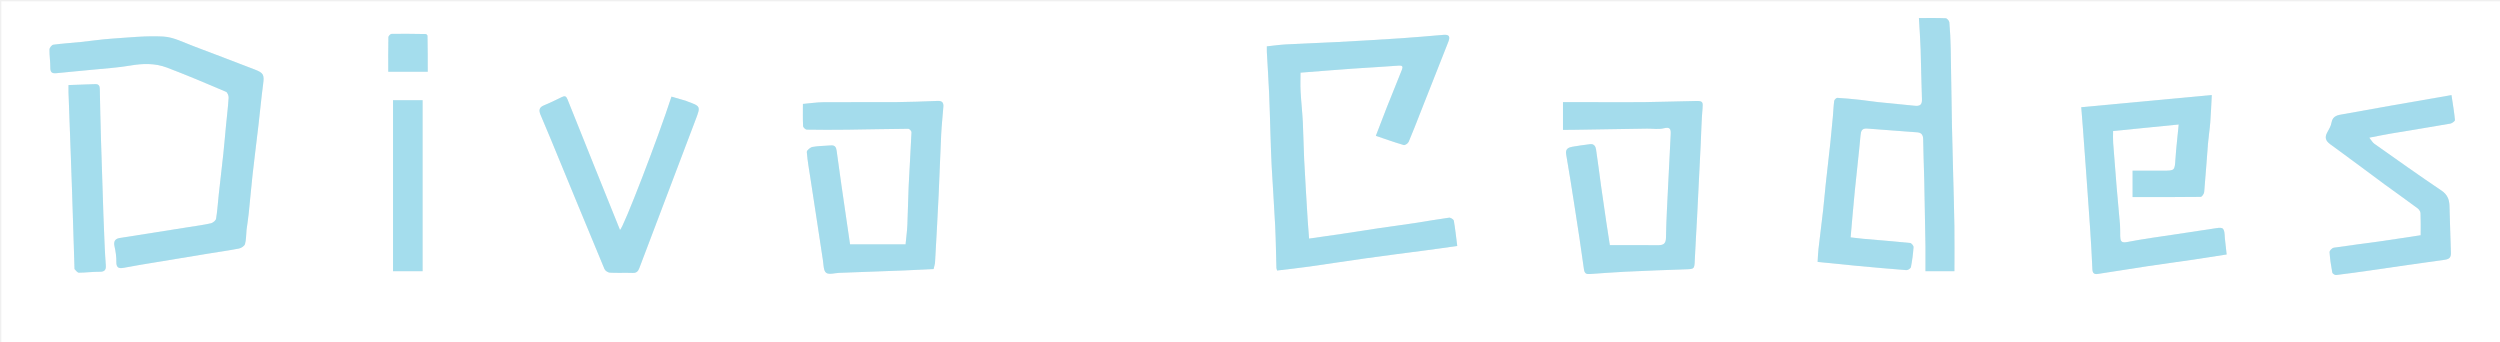
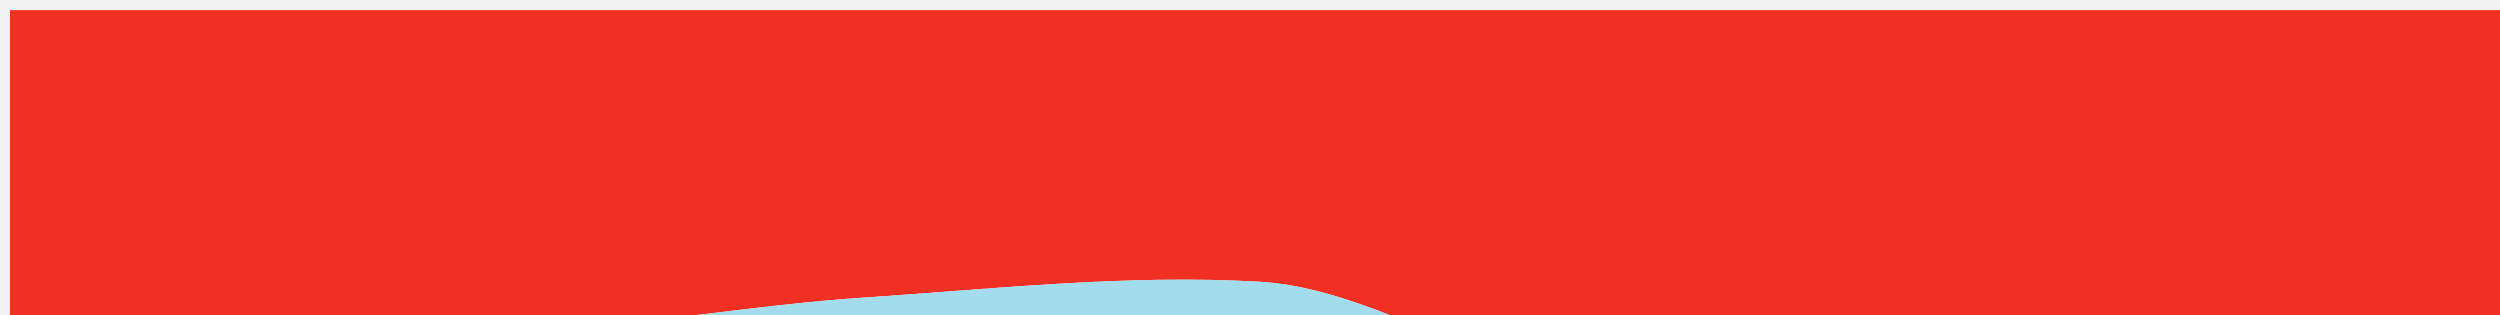
- <svg xmlns="http://www.w3.org/2000/svg" version="1.1" id="Layer_1" x="0px" y="0px" width="100%" viewBox="0 0 2080 284" enable-background="new 0 0 2080 284" xml:space="preserve">
-   <path fill="#FFFFFF" opacity="1" stroke="none" d=" M1531,285   C1020.72,285 510.941,285 1.081,285   C1.081,190.397 1.081,95.794 1.081,1.096   C694.333,1.096 1387.667,1.096 2080.97,1.096   C2080.97,95.726 2080.97,190.363 2080.97,285   C1897.794,285 1714.647,285 1531,285  M1188.497,208.011   C1196.279,206.924 1204.061,205.837 1212.43,204.667   C1211.49,197.299 1210.777,190.42 1209.575,183.627   C1209.383,182.541 1206.879,180.941 1205.651,181.108   C1195.893,182.435 1186.196,184.211 1176.457,185.692   C1166.542,187.199 1156.592,188.482 1146.671,189.948   C1136.754,191.414 1126.858,193.022 1116.943,194.502   C1107.756,195.874 1098.556,197.16 1089.145,198.515   C1088.736,193.149 1088.308,188.382 1088.02,183.608   C1086.993,166.59 1085.921,149.575 1085.05,132.549   C1084.524,122.277 1084.482,111.981 1083.955,101.709   C1083.515,93.128 1082.546,84.576 1082.082,75.997   C1081.799,70.772 1082.03,65.519 1082.03,60.45   C1097.305,59.267 1111.682,58.081 1126.07,57.059   C1138.575,56.17 1151.102,55.588 1163.598,54.6   C1167.058,54.327 1167.407,55.508 1166.338,58.177   C1162.17,68.58 1157.932,78.955 1153.809,89.375   C1150.753,97.099 1147.833,104.877 1144.707,113.01   C1152.876,115.774 1160.335,118.462 1167.931,120.678   C1168.986,120.985 1171.457,119.275 1172.02,117.961   C1175.539,109.753 1178.699,101.392 1181.983,93.083   C1189.641,73.703 1197.331,54.336 1204.941,34.938   C1206.812,30.169 1205.637,28.618 1200.91,29.012   C1189.102,29.997 1177.3,31.074 1165.478,31.856   C1147.866,33.02 1130.243,34.039 1112.616,34.975   C1098.405,35.73 1084.177,36.188 1069.966,36.947   C1064.747,37.226 1059.553,37.991 1054.001,38.57   C1054.001,40.124 1053.932,41.6 1054.012,43.069   C1054.652,54.805 1055.425,66.535 1055.949,78.276   C1056.431,89.053 1056.635,99.841 1056.997,110.623   C1057.31,119.906 1057.54,129.194 1058.042,138.468   C1058.934,154.971 1060.145,171.459 1060.953,187.966   C1061.521,199.57 1061.636,211.196 1061.982,222.811   C1062,223.432 1062.282,224.046 1062.545,225.067   C1071.493,223.98 1080.324,223.044 1089.114,221.809   C1104.461,219.653 1119.768,217.22 1135.117,215.077   C1152.599,212.636 1170.107,210.386 1188.497,208.011  M1602,205.504   C1602,212.251 1602,218.999 1602,225.616   C1610.74,225.616 1618.653,225.616 1626.075,225.616   C1626.075,212.642 1626.213,200.056 1626.038,187.475   C1625.837,173.023 1625.36,158.576 1625,144.126   C1624.668,130.842 1624.261,117.559 1624.016,104.274   C1623.622,82.826 1623.389,61.375 1622.969,39.927   C1622.829,32.805 1622.472,25.678 1621.856,18.584   C1621.746,17.319 1619.92,15.231 1618.814,15.183   C1611.715,14.872 1604.596,15.024 1596.542,15.024   C1597.049,24.015 1597.679,32.404 1597.96,40.806   C1598.425,54.752 1598.529,68.71 1599.075,82.652   C1599.261,87.41 1597.091,88.405 1593.039,87.986   C1582.889,86.936 1572.725,86.032 1562.577,84.967   C1557.508,84.435 1552.471,83.591 1547.403,83.046   C1541.181,82.378 1534.947,81.766 1528.702,81.427   C1527.834,81.38 1526.206,82.937 1526.071,83.909   C1525.484,88.151 1525.374,92.457 1524.987,96.73   C1524.318,104.113 1523.635,111.496 1522.842,118.866   C1521.612,130.303 1520.249,141.726 1519.011,153.162   C1518.231,160.373 1517.664,167.606 1516.846,174.812   C1515.622,185.592 1514.216,196.351 1512.987,207.131   C1512.588,210.632 1512.502,214.169 1512.259,217.905   C1522.845,218.969 1533.013,220.047 1543.193,221   C1557.496,222.338 1571.801,223.655 1586.123,224.741   C1587.36,224.835 1589.674,223.317 1589.885,222.237   C1590.953,216.74 1591.678,211.154 1592.062,205.568   C1592.139,204.454 1590.302,202.271 1589.186,202.157   C1576.084,200.817 1562.949,199.796 1549.827,198.647   C1546.633,198.367 1543.452,197.928 1539.714,197.499   C1540.883,184.392 1541.914,171.726 1543.166,159.082   C1544.694,143.644 1546.556,128.237 1547.94,112.787   C1548.302,108.746 1549.162,106.59 1553.741,106.971   C1567.585,108.12 1581.452,108.985 1595.299,110.105   C1598.537,110.367 1600.045,112.218 1600.081,115.803   C1600.194,127.09 1600.739,138.371 1600.983,149.657   C1601.378,167.939 1601.667,186.223 1602,205.504  M205.167,190.855   C205.779,186.281 206.502,181.719 206.981,177.131   C208.095,166.451 208.979,155.747 210.166,145.075   C211.68,131.467 213.438,117.886 215.021,104.286   C216.356,92.815 217.413,81.309 218.934,69.864   C219.952,62.21 219.207,60.606 211.957,57.851   C194.896,51.366 177.904,44.698 160.8,38.329   C152.646,35.292 144.407,30.908 136.018,30.427   C121.762,29.61 107.344,31.207 93.019,32.161   C84.319,32.741 75.672,34.078 66.99,34.965   C59.448,35.735 51.867,36.176 44.363,37.202   C43.089,37.376 41.196,39.75 41.17,41.137   C41.075,46.236 41.926,51.349 41.877,56.451   C41.837,60.506 43.643,61.232 47.125,60.868   C57.098,59.824 67.092,58.994 77.069,57.991   C87.584,56.933 98.178,56.295 108.572,54.51   C118.92,52.732 129.108,52.515 138.835,56.201   C155.386,62.471 171.689,69.404 187.978,76.335   C189.245,76.874 190.341,79.63 190.236,81.273   C189.731,89.153 188.765,97.002 188.003,104.866   C187.256,112.575 186.639,120.298 185.817,127.999   C184.614,139.278 183.247,150.54 182.01,161.816   C181.274,168.523 180.893,175.282 179.799,181.926   C179.548,183.45 177.201,185.395 175.509,185.778   C169.424,187.154 163.212,187.975 157.04,188.951   C137.877,191.981 118.703,194.939 99.551,198.039   C95.822,198.643 94.359,200.795 95.267,204.859   C96.23,209.167 96.904,213.655 96.821,218.048   C96.74,222.3 98.517,223.501 102.171,222.931   C106.897,222.195 111.579,221.184 116.298,220.399   C135.184,217.255 154.074,214.141 172.966,211.042   C181.6,209.625 190.276,208.436 198.857,206.755   C200.751,206.384 203.369,204.666 203.829,203.049   C204.85,199.46 204.715,195.542 205.167,190.855  M1851.059,197.557   C1850.718,189.663 1849.921,188.907 1843.749,189.876   C1832.544,191.634 1821.316,193.242 1810.104,194.957   C1796.619,197.018 1783.073,198.777 1769.695,201.393   C1764.741,202.362 1764.166,200.318 1764.024,196.719   C1763.901,193.56 1764.108,190.38 1763.85,187.236   C1762.985,176.708 1761.922,166.196 1761.038,155.67   C1760,143.324 1759.022,130.972 1758.126,118.615   C1757.903,115.535 1758.093,112.425 1758.093,109.007   C1776.508,107.176 1794.271,105.409 1812.688,103.577   C1811.69,113.932 1810.608,122.91 1810.013,131.921   C1809.349,141.989 1809.542,142.002 1799.547,142.002   C1796.881,142.002 1794.216,142.002 1791.55,142.002   C1785.792,142.002 1780.034,142.002 1774.301,142.002   C1774.301,149.693 1774.301,156.614 1774.301,163.975   C1793.384,163.975 1812.171,164.041 1830.954,163.797   C1831.985,163.783 1833.744,161.256 1833.877,159.783   C1835.093,146.284 1835.962,132.753 1837.066,119.243   C1837.536,113.492 1838.482,107.78 1838.925,102.029   C1839.48,94.836 1839.74,87.621 1840.2,79.059   C1803.625,82.477 1768.081,85.798 1731.613,89.205   C1732.09,95.249 1732.563,100.951 1732.987,106.655   C1734,120.304 1735.003,133.954 1735.986,147.604   C1737.004,161.751 1738.052,175.897 1738.978,190.05   C1739.721,201.422 1740.401,212.8 1740.889,224.185   C1741.028,227.451 1742.644,228.335 1745.341,227.923   C1759.356,225.786 1773.347,223.485 1787.366,221.379   C1799.76,219.516 1812.188,217.881 1824.588,216.056   C1833.83,214.696 1843.051,213.194 1852.578,211.709   C1852.019,206.907 1851.526,202.68 1851.059,197.557  M1328.4,85.002   C1319.123,85.002 1309.846,85.002 1300.395,85.002   C1300.395,92.9 1300.395,100.263 1300.395,108.024   C1302.929,108.024 1305.07,108.053 1307.211,108.019   C1328.276,107.685 1349.341,107.329 1370.407,107.006   C1375.027,106.935 1379.871,107.839 1384.215,106.734   C1389.766,105.323 1390.24,107.633 1390.014,111.891   C1389.276,125.772 1388.585,139.657 1387.933,153.543   C1387.241,168.271 1386.342,182.997 1386.11,197.733   C1386.03,202.821 1383.831,204.026 1379.615,204.002   C1375.16,203.977 1370.704,203.968 1366.249,203.965   C1357.309,203.96 1348.37,203.964 1339.386,203.964   C1338.337,197.15 1337.359,190.99 1336.447,184.82   C1334.956,174.736 1333.467,164.65 1332.056,154.554   C1330.645,144.46 1329.437,134.337 1327.898,124.264   C1327.516,121.767 1326.161,119.482 1322.835,119.963   C1317.956,120.669 1313.04,121.175 1308.203,122.097   C1305.021,122.704 1302.256,123.81 1303.034,128.306   C1305.492,142.519 1307.739,156.77 1309.948,171.025   C1312.685,188.686 1315.446,206.345 1317.849,224.053   C1318.326,227.574 1319.872,228.179 1322.694,227.993   C1332.55,227.341 1342.398,226.522 1352.263,226.056   C1369.063,225.264 1385.872,224.61 1402.682,224.065   C1409.572,223.841 1409.731,223.721 1410.035,216.81   C1410.566,204.739 1411.356,192.68 1411.972,180.612   C1413.01,160.267 1414.003,139.92 1415,119.574   C1415.478,109.81 1415.633,100.02 1416.493,90.292   C1416.96,85.008 1416.697,83.93 1411.405,84.026   C1396.964,84.288 1382.527,84.784 1368.086,84.967   C1355.18,85.131 1342.27,85.002 1328.4,85.002  M700.067,153.593   C698.741,144.324 697.343,135.065 696.131,125.781   C695.738,122.766 694.948,120.669 691.322,120.98   C686.225,121.418 681.051,121.346 676.042,122.238   C674.174,122.57 671.16,125.12 671.265,126.454   C671.855,133.957 673.221,141.401 674.354,148.859   C675.879,158.91 677.445,168.954 678.972,179.004   C680.869,191.483 682.69,203.973 684.662,216.44   C685.243,220.109 685.083,225.202 687.341,226.936   C689.636,228.699 694.497,227.141 698.233,227.005   C716.373,226.343 734.514,225.695 752.653,224.989   C760.681,224.677 768.705,224.24 776.748,223.859   C777.22,221.698 777.855,219.941 777.956,218.155   C779.018,199.313 780.075,180.47 780.971,161.62   C781.759,145.065 782.245,128.495 783.056,111.942   C783.436,104.197 784.308,96.477 784.877,88.739   C785.11,85.564 783.915,83.812 780.292,83.957   C768.854,84.414 757.41,84.872 745.965,84.957   C725.73,85.106 705.493,84.878 685.258,85.038   C679.688,85.082 674.124,85.94 668.024,86.471   C668.024,92.691 667.875,98.813 668.166,104.914   C668.217,105.98 670.107,107.822 671.174,107.841   C682.286,108.038 693.405,108.034 704.52,107.894   C721.588,107.68 738.654,107.268 755.723,107.142   C756.64,107.135 758.411,109.03 758.37,109.977   C757.714,124.856 756.722,139.719 756.024,154.595   C755.518,165.366 755.437,176.156 754.955,186.928   C754.72,192.172 753.999,197.393 753.434,203.301   C738.002,203.301 722.691,203.301 707.243,203.301   C704.84,186.997 702.443,170.742 700.067,153.593  M1984.067,153.479   C1993.205,160.069 2002.382,166.605 2011.432,173.313   C2012.62,174.194 2013.816,175.925 2013.879,177.313   C2014.147,183.272 2013.993,189.251 2013.993,195.726   C2002.203,197.504 1990.753,199.32 1979.276,200.939   C1966.755,202.706 1954.193,204.189 1941.695,206.098   C1940.311,206.31 1938.122,208.576 1938.197,209.77   C1938.555,215.473 1939.438,221.159 1940.477,226.789   C1940.639,227.667 1942.648,228.935 1943.659,228.815   C1953.316,227.665 1962.948,226.291 1972.577,224.911   C1992.964,221.989 2013.332,218.924 2033.742,216.168   C2037.639,215.642 2039.307,214.381 2039.143,210.28   C2038.618,197.169 2038.454,184.043 2037.943,170.931   C2037.746,165.884 2036.143,161.811 2031.341,158.58   C2012.504,145.902 1994.001,132.725 1975.45,119.627   C1973.917,118.544 1972.952,116.658 1971.226,114.535   C1978.132,113.218 1983.772,112.035 1989.451,111.079   C2005.865,108.316 2022.306,105.705 2038.701,102.831   C2040.168,102.574 2042.595,100.73 2042.51,99.814   C2041.896,93.196 2040.749,86.627 2039.634,79.124   C2023.234,81.974 2007.568,84.668 1991.913,87.424   C1977.882,89.893 1963.861,92.415 1949.84,94.945   C1945.411,95.744 1940.808,96.031 1939.8,102.094   C1939.328,104.928 1937.688,107.638 1936.254,110.226   C1933.965,114.359 1934.949,117.219 1938.713,119.955   C1953.725,130.87 1968.6,141.973 1984.067,153.479  M570.621,83.829   C566.621,82.679 562.62,81.528 558.672,80.393   C547.477,114.946 518.65,189.701 515.844,191.338   C501.259,155.142 486.641,118.985 472.19,82.762   C471.054,79.914 469.924,79.561 467.437,80.771   C462.523,83.162 457.621,85.611 452.56,87.656   C448.425,89.326 448.216,91.95 449.714,95.474   C452.617,102.306 455.517,109.139 458.347,116   C473.18,151.955 487.959,187.932 502.929,223.829   C503.526,225.259 505.831,226.767 507.417,226.854   C513.727,227.2 520.074,226.83 526.394,227.067   C529.498,227.183 530.885,225.775 531.874,223.164   C547.507,181.884 563.187,140.623 578.826,99.345   C582.966,88.416 582.918,88.398 571.797,84.359   C571.642,84.303 571.505,84.2 570.621,83.829  M62.012,224.258   C63.223,225.171 64.44,226.871 65.646,226.864   C71.433,226.829 77.22,226.05 83.002,226.096   C87.087,226.128 88.317,224.489 88.028,220.72   C87.586,214.943 87.286,209.154 87.02,203.365   C86.64,195.082 86.302,186.797 86.023,178.51   C85.331,157.94 84.638,137.371 84.033,116.799   C83.612,102.517 83.301,88.231 83.025,73.945   C82.973,71.243 81.945,69.897 79.171,70   C71.944,70.269 64.716,70.509 57.001,70.777   C57.001,73.465 56.945,75.26 57.009,77.052   C57.66,95.289 58.333,113.526 58.993,131.763   C59.335,141.214 59.685,150.666 59.992,160.118   C60.675,181.188 61.334,202.259 62.012,224.258  M327,175.5   C327,192.234 327,208.969 327,225.661   C335.742,225.661 343.653,225.661 351.59,225.661   C351.59,177.987 351.59,130.654 351.59,83.348   C343.266,83.348 335.358,83.348 327,83.348   C327,113.962 327,144.231 327,175.5  M355.498,29.179   C355.105,28.882 354.715,28.332 354.317,28.327   C344.839,28.193 335.359,28.036 325.882,28.157   C324.923,28.169 323.183,29.906 323.163,30.871   C322.957,40.451 323.038,50.036 323.038,59.678   C334.354,59.678 344.923,59.678 355.871,59.678   C355.871,49.58 355.871,39.798 355.498,29.179  z" />
+ <svg xmlns="http://www.w3.org/2000/svg" version="1.1" id="Layer_1" x="0px" y="0px" width="100%" viewBox="0 0 270 34" xml:space="preserve">
+   <path fill="#F13024" opacity="1" stroke="none" d=" M1531,285   C1020.72,285 510.941,285 1.081,285   C1.081,190.397 1.081,95.794 1.081,1.096   C694.333,1.096 1387.667,1.096 2080.97,1.096   C2080.97,95.726 2080.97,190.363 2080.97,285   C1897.794,285 1714.647,285 1531,285  M1188.497,208.011   C1196.279,206.924 1204.061,205.837 1212.43,204.667   C1211.49,197.299 1210.777,190.42 1209.575,183.627   C1209.383,182.541 1206.879,180.941 1205.651,181.108   C1195.893,182.435 1186.196,184.211 1176.457,185.692   C1166.542,187.199 1156.592,188.482 1146.671,189.948   C1136.754,191.414 1126.858,193.022 1116.943,194.502   C1107.756,195.874 1098.556,197.16 1089.145,198.515   C1088.736,193.149 1088.308,188.382 1088.02,183.608   C1086.993,166.59 1085.921,149.575 1085.05,132.549   C1084.524,122.277 1084.482,111.981 1083.955,101.709   C1083.515,93.128 1082.546,84.576 1082.082,75.997   C1081.799,70.772 1082.03,65.519 1082.03,60.45   C1097.305,59.267 1111.682,58.081 1126.07,57.059   C1138.575,56.17 1151.102,55.588 1163.598,54.6   C1167.058,54.327 1167.407,55.508 1166.338,58.177   C1162.17,68.58 1157.932,78.955 1153.809,89.375   C1150.753,97.099 1147.833,104.877 1144.707,113.01   C1152.876,115.774 1160.335,118.462 1167.931,120.678   C1168.986,120.985 1171.457,119.275 1172.02,117.961   C1175.539,109.753 1178.699,101.392 1181.983,93.083   C1189.641,73.703 1197.331,54.336 1204.941,34.938   C1206.812,30.169 1205.637,28.618 1200.91,29.012   C1189.102,29.997 1177.3,31.074 1165.478,31.856   C1147.866,33.02 1130.243,34.039 1112.616,34.975   C1098.405,35.73 1084.177,36.188 1069.966,36.947   C1064.747,37.226 1059.553,37.991 1054.001,38.57   C1054.001,40.124 1053.932,41.6 1054.012,43.069   C1054.652,54.805 1055.425,66.535 1055.949,78.276   C1056.431,89.053 1056.635,99.841 1056.997,110.623   C1057.31,119.906 1057.54,129.194 1058.042,138.468   C1058.934,154.971 1060.145,171.459 1060.953,187.966   C1061.521,199.57 1061.636,211.196 1061.982,222.811   C1062,223.432 1062.282,224.046 1062.545,225.067   C1071.493,223.98 1080.324,223.044 1089.114,221.809   C1104.461,219.653 1119.768,217.22 1135.117,215.077   C1152.599,212.636 1170.107,210.386 1188.497,208.011  M1602,205.504   C1602,212.251 1602,218.999 1602,225.616   C1610.74,225.616 1618.653,225.616 1626.075,225.616   C1626.075,212.642 1626.213,200.056 1626.038,187.475   C1625.837,173.023 1625.36,158.576 1625,144.126   C1624.668,130.842 1624.261,117.559 1624.016,104.274   C1623.622,82.826 1623.389,61.375 1622.969,39.927   C1622.829,32.805 1622.472,25.678 1621.856,18.584   C1621.746,17.319 1619.92,15.231 1618.814,15.183   C1611.715,14.872 1604.596,15.024 1596.542,15.024   C1597.049,24.015 1597.679,32.404 1597.96,40.806   C1598.425,54.752 1598.529,68.71 1599.075,82.652   C1599.261,87.41 1597.091,88.405 1593.039,87.986   C1582.889,86.936 1572.725,86.032 1562.577,84.967   C1557.508,84.435 1552.471,83.591 1547.403,83.046   C1541.181,82.378 1534.947,81.766 1528.702,81.427   C1527.834,81.38 1526.206,82.937 1526.071,83.909   C1525.484,88.151 1525.374,92.457 1524.987,96.73   C1524.318,104.113 1523.635,111.496 1522.842,118.866   C1521.612,130.303 1520.249,141.726 1519.011,153.162   C1518.231,160.373 1517.664,167.606 1516.846,174.812   C1515.622,185.592 1514.216,196.351 1512.987,207.131   C1512.588,210.632 1512.502,214.169 1512.259,217.905   C1522.845,218.969 1533.013,220.047 1543.193,221   C1557.496,222.338 1571.801,223.655 1586.123,224.741   C1587.36,224.835 1589.674,223.317 1589.885,222.237   C1590.953,216.74 1591.678,211.154 1592.062,205.568   C1592.139,204.454 1590.302,202.271 1589.186,202.157   C1576.084,200.817 1562.949,199.796 1549.827,198.647   C1546.633,198.367 1543.452,197.928 1539.714,197.499   C1540.883,184.392 1541.914,171.726 1543.166,159.082   C1544.694,143.644 1546.556,128.237 1547.94,112.787   C1548.302,108.746 1549.162,106.59 1553.741,106.971   C1567.585,108.12 1581.452,108.985 1595.299,110.105   C1598.537,110.367 1600.045,112.218 1600.081,115.803   C1600.194,127.09 1600.739,138.371 1600.983,149.657   C1601.378,167.939 1601.667,186.223 1602,205.504  M205.167,190.855   C205.779,186.281 206.502,181.719 206.981,177.131   C208.095,166.451 208.979,155.747 210.166,145.075   C211.68,131.467 213.438,117.886 215.021,104.286   C216.356,92.815 217.413,81.309 218.934,69.864   C219.952,62.21 219.207,60.606 211.957,57.851   C194.896,51.366 177.904,44.698 160.8,38.329   C152.646,35.292 144.407,30.908 136.018,30.427   C121.762,29.61 107.344,31.207 93.019,32.161   C84.319,32.741 75.672,34.078 66.99,34.965   C59.448,35.735 51.867,36.176 44.363,37.202   C43.089,37.376 41.196,39.75 41.17,41.137   C41.075,46.236 41.926,51.349 41.877,56.451   C41.837,60.506 43.643,61.232 47.125,60.868   C57.098,59.824 67.092,58.994 77.069,57.991   C87.584,56.933 98.178,56.295 108.572,54.51   C118.92,52.732 129.108,52.515 138.835,56.201   C155.386,62.471 171.689,69.404 187.978,76.335   C189.245,76.874 190.341,79.63 190.236,81.273   C189.731,89.153 188.765,97.002 188.003,104.866   C187.256,112.575 186.639,120.298 185.817,127.999   C184.614,139.278 183.247,150.54 182.01,161.816   C181.274,168.523 180.893,175.282 179.799,181.926   C179.548,183.45 177.201,185.395 175.509,185.778   C169.424,187.154 163.212,187.975 157.04,188.951   C137.877,191.981 118.703,194.939 99.551,198.039   C95.822,198.643 94.359,200.795 95.267,204.859   C96.23,209.167 96.904,213.655 96.821,218.048   C96.74,222.3 98.517,223.501 102.171,222.931   C106.897,222.195 111.579,221.184 116.298,220.399   C135.184,217.255 154.074,214.141 172.966,211.042   C181.6,209.625 190.276,208.436 198.857,206.755   C200.751,206.384 203.369,204.666 203.829,203.049   C204.85,199.46 204.715,195.542 205.167,190.855  M1851.059,197.557   C1850.718,189.663 1849.921,188.907 1843.749,189.876   C1832.544,191.634 1821.316,193.242 1810.104,194.957   C1796.619,197.018 1783.073,198.777 1769.695,201.393   C1764.741,202.362 1764.166,200.318 1764.024,196.719   C1763.901,193.56 1764.108,190.38 1763.85,187.236   C1762.985,176.708 1761.922,166.196 1761.038,155.67   C1760,143.324 1759.022,130.972 1758.126,118.615   C1757.903,115.535 1758.093,112.425 1758.093,109.007   C1776.508,107.176 1794.271,105.409 1812.688,103.577   C1811.69,113.932 1810.608,122.91 1810.013,131.921   C1809.349,141.989 1809.542,142.002 1799.547,142.002   C1796.881,142.002 1794.216,142.002 1791.55,142.002   C1785.792,142.002 1780.034,142.002 1774.301,142.002   C1774.301,149.693 1774.301,156.614 1774.301,163.975   C1793.384,163.975 1812.171,164.041 1830.954,163.797   C1831.985,163.783 1833.744,161.256 1833.877,159.783   C1835.093,146.284 1835.962,132.753 1837.066,119.243   C1837.536,113.492 1838.482,107.78 1838.925,102.029   C1839.48,94.836 1839.74,87.621 1840.2,79.059   C1803.625,82.477 1768.081,85.798 1731.613,89.205   C1732.09,95.249 1732.563,100.951 1732.987,106.655   C1734,120.304 1735.003,133.954 1735.986,147.604   C1737.004,161.751 1738.052,175.897 1738.978,190.05   C1739.721,201.422 1740.401,212.8 1740.889,224.185   C1741.028,227.451 1742.644,228.335 1745.341,227.923   C1759.356,225.786 1773.347,223.485 1787.366,221.379   C1799.76,219.516 1812.188,217.881 1824.588,216.056   C1833.83,214.696 1843.051,213.194 1852.578,211.709   C1852.019,206.907 1851.526,202.68 1851.059,197.557  M1328.4,85.002   C1319.123,85.002 1309.846,85.002 1300.395,85.002   C1300.395,92.9 1300.395,100.263 1300.395,108.024   C1302.929,108.024 1305.07,108.053 1307.211,108.019   C1328.276,107.685 1349.341,107.329 1370.407,107.006   C1375.027,106.935 1379.871,107.839 1384.215,106.734   C1389.766,105.323 1390.24,107.633 1390.014,111.891   C1389.276,125.772 1388.585,139.657 1387.933,153.543   C1387.241,168.271 1386.342,182.997 1386.11,197.733   C1386.03,202.821 1383.831,204.026 1379.615,204.002   C1375.16,203.977 1370.704,203.968 1366.249,203.965   C1357.309,203.96 1348.37,203.964 1339.386,203.964   C1338.337,197.15 1337.359,190.99 1336.447,184.82   C1334.956,174.736 1333.467,164.65 1332.056,154.554   C1330.645,144.46 1329.437,134.337 1327.898,124.264   C1327.516,121.767 1326.161,119.482 1322.835,119.963   C1317.956,120.669 1313.04,121.175 1308.203,122.097   C1305.021,122.704 1302.256,123.81 1303.034,128.306   C1305.492,142.519 1307.739,156.77 1309.948,171.025   C1312.685,188.686 1315.446,206.345 1317.849,224.053   C1318.326,227.574 1319.872,228.179 1322.694,227.993   C1332.55,227.341 1342.398,226.522 1352.263,226.056   C1369.063,225.264 1385.872,224.61 1402.682,224.065   C1409.572,223.841 1409.731,223.721 1410.035,216.81   C1410.566,204.739 1411.356,192.68 1411.972,180.612   C1413.01,160.267 1414.003,139.92 1415,119.574   C1415.478,109.81 1415.633,100.02 1416.493,90.292   C1416.96,85.008 1416.697,83.93 1411.405,84.026   C1396.964,84.288 1382.527,84.784 1368.086,84.967   C1355.18,85.131 1342.27,85.002 1328.4,85.002  M700.067,153.593   C698.741,144.324 697.343,135.065 696.131,125.781   C695.738,122.766 694.948,120.669 691.322,120.98   C686.225,121.418 681.051,121.346 676.042,122.238   C674.174,122.57 671.16,125.12 671.265,126.454   C671.855,133.957 673.221,141.401 674.354,148.859   C675.879,158.91 677.445,168.954 678.972,179.004   C680.869,191.483 682.69,203.973 684.662,216.44   C685.243,220.109 685.083,225.202 687.341,226.936   C689.636,228.699 694.497,227.141 698.233,227.005   C716.373,226.343 734.514,225.695 752.653,224.989   C760.681,224.677 768.705,224.24 776.748,223.859   C777.22,221.698 777.855,219.941 777.956,218.155   C779.018,199.313 780.075,180.47 780.971,161.62   C781.759,145.065 782.245,128.495 783.056,111.942   C783.436,104.197 784.308,96.477 784.877,88.739   C785.11,85.564 783.915,83.812 780.292,83.957   C768.854,84.414 757.41,84.872 745.965,84.957   C725.73,85.106 705.493,84.878 685.258,85.038   C679.688,85.082 674.124,85.94 668.024,86.471   C668.024,92.691 667.875,98.813 668.166,104.914   C668.217,105.98 670.107,107.822 671.174,107.841   C682.286,108.038 693.405,108.034 704.52,107.894   C721.588,107.68 738.654,107.268 755.723,107.142   C756.64,107.135 758.411,109.03 758.37,109.977   C757.714,124.856 756.722,139.719 756.024,154.595   C755.518,165.366 755.437,176.156 754.955,186.928   C754.72,192.172 753.999,197.393 753.434,203.301   C738.002,203.301 722.691,203.301 707.243,203.301   C704.84,186.997 702.443,170.742 700.067,153.593  M1984.067,153.479   C1993.205,160.069 2002.382,166.605 2011.432,173.313   C2012.62,174.194 2013.816,175.925 2013.879,177.313   C2014.147,183.272 2013.993,189.251 2013.993,195.726   C2002.203,197.504 1990.753,199.32 1979.276,200.939   C1966.755,202.706 1954.193,204.189 1941.695,206.098   C1940.311,206.31 1938.122,208.576 1938.197,209.77   C1938.555,215.473 1939.438,221.159 1940.477,226.789   C1940.639,227.667 1942.648,228.935 1943.659,228.815   C1953.316,227.665 1962.948,226.291 1972.577,224.911   C1992.964,221.989 2013.332,218.924 2033.742,216.168   C2037.639,215.642 2039.307,214.381 2039.143,210.28   C2038.618,197.169 2038.454,184.043 2037.943,170.931   C2037.746,165.884 2036.143,161.811 2031.341,158.58   C2012.504,145.902 1994.001,132.725 1975.45,119.627   C1973.917,118.544 1972.952,116.658 1971.226,114.535   C1978.132,113.218 1983.772,112.035 1989.451,111.079   C2005.865,108.316 2022.306,105.705 2038.701,102.831   C2040.168,102.574 2042.595,100.73 2042.51,99.814   C2041.896,93.196 2040.749,86.627 2039.634,79.124   C2023.234,81.974 2007.568,84.668 1991.913,87.424   C1977.882,89.893 1963.861,92.415 1949.84,94.945   C1945.411,95.744 1940.808,96.031 1939.8,102.094   C1939.328,104.928 1937.688,107.638 1936.254,110.226   C1933.965,114.359 1934.949,117.219 1938.713,119.955   C1953.725,130.87 1968.6,141.973 1984.067,153.479  M570.621,83.829   C566.621,82.679 562.62,81.528 558.672,80.393   C547.477,114.946 518.65,189.701 515.844,191.338   C501.259,155.142 486.641,118.985 472.19,82.762   C471.054,79.914 469.924,79.561 467.437,80.771   C462.523,83.162 457.621,85.611 452.56,87.656   C448.425,89.326 448.216,91.95 449.714,95.474   C452.617,102.306 455.517,109.139 458.347,116   C473.18,151.955 487.959,187.932 502.929,223.829   C503.526,225.259 505.831,226.767 507.417,226.854   C513.727,227.2 520.074,226.83 526.394,227.067   C529.498,227.183 530.885,225.775 531.874,223.164   C547.507,181.884 563.187,140.623 578.826,99.345   C582.966,88.416 582.918,88.398 571.797,84.359   C571.642,84.303 571.505,84.2 570.621,83.829  M62.012,224.258   C63.223,225.171 64.44,226.871 65.646,226.864   C71.433,226.829 77.22,226.05 83.002,226.096   C87.087,226.128 88.317,224.489 88.028,220.72   C87.586,214.943 87.286,209.154 87.02,203.365   C86.64,195.082 86.302,186.797 86.023,178.51   C85.331,157.94 84.638,137.371 84.033,116.799   C83.612,102.517 83.301,88.231 83.025,73.945   C82.973,71.243 81.945,69.897 79.171,70   C71.944,70.269 64.716,70.509 57.001,70.777   C57.001,73.465 56.945,75.26 57.009,77.052   C57.66,95.289 58.333,113.526 58.993,131.763   C59.335,141.214 59.685,150.666 59.992,160.118   C60.675,181.188 61.334,202.259 62.012,224.258  M327,175.5   C327,192.234 327,208.969 327,225.661   C335.742,225.661 343.653,225.661 351.59,225.661   C351.59,177.987 351.59,130.654 351.59,83.348   C343.266,83.348 335.358,83.348 327,83.348   C327,113.962 327,144.231 327,175.5  M355.498,29.179   C355.105,28.882 354.715,28.332 354.317,28.327   C344.839,28.193 335.359,28.036 325.882,28.157   C324.923,28.169 323.183,29.906 323.163,30.871   C322.957,40.451 323.038,50.036 323.038,59.678   C334.354,59.678 344.923,59.678 355.871,59.678   C355.871,49.58 355.871,39.798 355.498,29.179  z" />
  <path fill="#A3DCEC" opacity="1" stroke="none" d=" M1188.05,208.032   C1170.107,210.386 1152.599,212.636 1135.117,215.077   C1119.768,217.22 1104.461,219.653 1089.114,221.809   C1080.324,223.044 1071.493,223.98 1062.545,225.067   C1062.282,224.046 1062,223.432 1061.982,222.811   C1061.636,211.196 1061.521,199.57 1060.953,187.966   C1060.145,171.459 1058.934,154.971 1058.042,138.468   C1057.54,129.194 1057.31,119.906 1056.997,110.623   C1056.635,99.841 1056.431,89.053 1055.949,78.276   C1055.425,66.535 1054.652,54.805 1054.012,43.069   C1053.932,41.6 1054.001,40.124 1054.001,38.57   C1059.553,37.991 1064.747,37.226 1069.966,36.947   C1084.177,36.188 1098.405,35.73 1112.616,34.975   C1130.243,34.039 1147.866,33.02 1165.478,31.856   C1177.3,31.074 1189.102,29.997 1200.91,29.012   C1205.637,28.618 1206.812,30.169 1204.941,34.938   C1197.331,54.336 1189.641,73.703 1181.983,93.083   C1178.699,101.392 1175.539,109.753 1172.02,117.961   C1171.457,119.275 1168.986,120.985 1167.931,120.678   C1160.335,118.462 1152.876,115.774 1144.707,113.01   C1147.833,104.877 1150.753,97.099 1153.809,89.375   C1157.932,78.955 1162.17,68.58 1166.338,58.177   C1167.407,55.508 1167.058,54.327 1163.598,54.6   C1151.102,55.588 1138.575,56.17 1126.07,57.059   C1111.682,58.081 1097.305,59.267 1082.03,60.45   C1082.03,65.519 1081.799,70.772 1082.082,75.997   C1082.546,84.576 1083.515,93.128 1083.955,101.709   C1084.482,111.981 1084.524,122.277 1085.05,132.549   C1085.921,149.575 1086.993,166.59 1088.02,183.608   C1088.308,188.382 1088.736,193.149 1089.145,198.515   C1098.556,197.16 1107.756,195.874 1116.943,194.502   C1126.858,193.022 1136.754,191.414 1146.671,189.948   C1156.592,188.482 1166.542,187.199 1176.457,185.692   C1186.196,184.211 1195.893,182.435 1205.651,181.108   C1206.879,180.941 1209.383,182.541 1209.575,183.627   C1210.777,190.42 1211.49,197.299 1212.43,204.667   C1204.061,205.837 1196.279,206.924 1188.05,208.032  z" />
  <path fill="#A4DCEC" opacity="1" stroke="none" d=" M1602,205.005   C1601.667,186.223 1601.378,167.939 1600.983,149.657   C1600.739,138.371 1600.194,127.09 1600.081,115.803   C1600.045,112.218 1598.537,110.367 1595.299,110.105   C1581.452,108.985 1567.585,108.12 1553.741,106.971   C1549.162,106.59 1548.302,108.746 1547.94,112.787   C1546.556,128.237 1544.694,143.644 1543.166,159.082   C1541.914,171.726 1540.883,184.392 1539.714,197.499   C1543.452,197.928 1546.633,198.367 1549.827,198.647   C1562.949,199.796 1576.084,200.817 1589.186,202.157   C1590.302,202.271 1592.139,204.454 1592.062,205.568   C1591.678,211.154 1590.953,216.74 1589.885,222.237   C1589.674,223.317 1587.36,224.835 1586.123,224.741   C1571.801,223.655 1557.496,222.338 1543.193,221   C1533.013,220.047 1522.845,218.969 1512.259,217.905   C1512.502,214.169 1512.588,210.632 1512.987,207.131   C1514.216,196.351 1515.622,185.592 1516.846,174.812   C1517.664,167.606 1518.231,160.373 1519.011,153.162   C1520.249,141.726 1521.612,130.303 1522.842,118.866   C1523.635,111.496 1524.318,104.113 1524.987,96.73   C1525.374,92.457 1525.484,88.151 1526.071,83.909   C1526.206,82.937 1527.834,81.38 1528.702,81.427   C1534.947,81.766 1541.181,82.378 1547.403,83.046   C1552.471,83.591 1557.508,84.435 1562.577,84.967   C1572.725,86.032 1582.889,86.936 1593.039,87.986   C1597.091,88.405 1599.261,87.41 1599.075,82.652   C1598.529,68.71 1598.425,54.752 1597.96,40.806   C1597.679,32.404 1597.049,24.015 1596.542,15.024   C1604.596,15.024 1611.715,14.872 1618.814,15.183   C1619.92,15.231 1621.746,17.319 1621.856,18.584   C1622.472,25.678 1622.829,32.805 1622.969,39.927   C1623.389,61.375 1623.622,82.826 1624.016,104.274   C1624.261,117.559 1624.668,130.842 1625,144.126   C1625.36,158.576 1625.837,173.023 1626.038,187.475   C1626.213,200.056 1626.075,212.642 1626.075,225.616   C1618.653,225.616 1610.74,225.616 1602,225.616   C1602,218.999 1602,212.251 1602,205.005  z" />
  <path fill="#A3DCEC" opacity="1" stroke="none" d=" M205.109,191.307   C204.715,195.542 204.85,199.46 203.829,203.049   C203.369,204.666 200.751,206.384 198.857,206.755   C190.276,208.436 181.6,209.625 172.966,211.042   C154.074,214.141 135.184,217.255 116.298,220.399   C111.579,221.184 106.897,222.195 102.171,222.931   C98.517,223.501 96.74,222.3 96.821,218.048   C96.904,213.655 96.23,209.167 95.267,204.859   C94.359,200.795 95.822,198.643 99.551,198.039   C118.703,194.939 137.877,191.981 157.04,188.951   C163.212,187.975 169.424,187.154 175.509,185.778   C177.201,185.395 179.548,183.45 179.799,181.926   C180.893,175.282 181.274,168.523 182.01,161.816   C183.247,150.54 184.614,139.278 185.817,127.999   C186.639,120.298 187.256,112.575 188.003,104.866   C188.765,97.002 189.731,89.153 190.236,81.273   C190.341,79.63 189.245,76.874 187.978,76.335   C171.689,69.404 155.386,62.471 138.835,56.201   C129.108,52.515 118.92,52.732 108.572,54.51   C98.178,56.295 87.584,56.933 77.069,57.991   C67.092,58.994 57.098,59.824 47.125,60.868   C43.643,61.232 41.837,60.506 41.877,56.451   C41.926,51.349 41.075,46.236 41.17,41.137   C41.196,39.75 43.089,37.376 44.363,37.202   C51.867,36.176 59.448,35.735 66.99,34.965   C75.672,34.078 84.319,32.741 93.019,32.161   C107.344,31.207 121.762,29.61 136.018,30.427   C144.407,30.908 152.646,35.292 160.8,38.329   C177.904,44.698 194.896,51.366 211.957,57.851   C219.207,60.606 219.952,62.21 218.934,69.864   C217.413,81.309 216.356,92.815 215.021,104.286   C213.438,117.886 211.68,131.467 210.166,145.075   C208.979,155.747 208.095,166.451 206.981,177.131   C206.502,181.719 205.779,186.281 205.109,191.307  z" />
  <path fill="#A3DCEC" opacity="1" stroke="none" d=" M1851.047,198.004   C1851.526,202.68 1852.019,206.907 1852.578,211.709   C1843.051,213.194 1833.83,214.696 1824.588,216.056   C1812.188,217.881 1799.76,219.516 1787.366,221.379   C1773.347,223.485 1759.356,225.786 1745.341,227.923   C1742.644,228.335 1741.028,227.451 1740.889,224.185   C1740.401,212.8 1739.721,201.422 1738.978,190.05   C1738.052,175.897 1737.004,161.751 1735.986,147.604   C1735.003,133.954 1734,120.304 1732.987,106.655   C1732.563,100.951 1732.09,95.249 1731.613,89.205   C1768.081,85.798 1803.625,82.477 1840.2,79.059   C1839.74,87.621 1839.48,94.836 1838.925,102.029   C1838.482,107.78 1837.536,113.492 1837.066,119.243   C1835.962,132.753 1835.093,146.284 1833.877,159.783   C1833.744,161.256 1831.985,163.783 1830.954,163.797   C1812.171,164.041 1793.384,163.975 1774.301,163.975   C1774.301,156.614 1774.301,149.693 1774.301,142.002   C1780.034,142.002 1785.792,142.002 1791.55,142.002   C1794.216,142.002 1796.881,142.002 1799.547,142.002   C1809.542,142.002 1809.349,141.989 1810.013,131.921   C1810.608,122.91 1811.69,113.932 1812.688,103.577   C1794.271,105.409 1776.508,107.176 1758.093,109.007   C1758.093,112.425 1757.903,115.535 1758.126,118.615   C1759.022,130.972 1760,143.324 1761.038,155.67   C1761.922,166.196 1762.985,176.708 1763.85,187.236   C1764.108,190.38 1763.901,193.56 1764.024,196.719   C1764.166,200.318 1764.741,202.362 1769.695,201.393   C1783.073,198.777 1796.619,197.018 1810.104,194.957   C1821.316,193.242 1832.544,191.634 1843.749,189.876   C1849.921,188.907 1850.718,189.663 1851.047,198.004  z" />
  <path fill="#A4DCEC" opacity="1" stroke="none" d=" M1328.881,85.002   C1342.27,85.002 1355.18,85.131 1368.086,84.967   C1382.527,84.784 1396.964,84.288 1411.405,84.026   C1416.697,83.93 1416.96,85.008 1416.493,90.292   C1415.633,100.02 1415.478,109.81 1415,119.574   C1414.003,139.92 1413.01,160.267 1411.972,180.612   C1411.356,192.68 1410.566,204.739 1410.035,216.81   C1409.731,223.721 1409.572,223.841 1402.682,224.065   C1385.872,224.61 1369.063,225.264 1352.263,226.056   C1342.398,226.522 1332.55,227.341 1322.694,227.993   C1319.872,228.179 1318.326,227.574 1317.849,224.053   C1315.446,206.345 1312.685,188.686 1309.948,171.025   C1307.739,156.77 1305.492,142.519 1303.034,128.306   C1302.256,123.81 1305.021,122.704 1308.203,122.097   C1313.04,121.175 1317.956,120.669 1322.835,119.963   C1326.161,119.482 1327.516,121.767 1327.898,124.264   C1329.437,134.337 1330.645,144.46 1332.056,154.554   C1333.467,164.65 1334.956,174.736 1336.447,184.82   C1337.359,190.99 1338.337,197.15 1339.386,203.964   C1348.37,203.964 1357.309,203.96 1366.249,203.965   C1370.704,203.968 1375.16,203.977 1379.615,204.002   C1383.831,204.026 1386.03,202.821 1386.11,197.733   C1386.342,182.997 1387.241,168.271 1387.933,153.543   C1388.585,139.657 1389.276,125.772 1390.014,111.891   C1390.24,107.633 1389.766,105.323 1384.215,106.734   C1379.871,107.839 1375.027,106.935 1370.407,107.006   C1349.341,107.329 1328.276,107.685 1307.211,108.019   C1305.07,108.053 1302.929,108.024 1300.395,108.024   C1300.395,100.263 1300.395,92.9 1300.395,85.002   C1309.846,85.002 1319.123,85.002 1328.881,85.002  z" />
  <path fill="#A4DCEC" opacity="1" stroke="none" d=" M700.056,154.04   C702.443,170.742 704.84,186.997 707.243,203.301   C722.691,203.301 738.002,203.301 753.434,203.301   C753.999,197.393 754.72,192.172 754.955,186.928   C755.437,176.156 755.518,165.366 756.024,154.595   C756.722,139.719 757.714,124.856 758.37,109.977   C758.411,109.03 756.64,107.135 755.723,107.142   C738.654,107.268 721.588,107.68 704.52,107.894   C693.405,108.034 682.286,108.038 671.174,107.841   C670.107,107.822 668.217,105.98 668.166,104.914   C667.875,98.813 668.024,92.691 668.024,86.471   C674.124,85.94 679.688,85.082 685.258,85.038   C705.493,84.878 725.73,85.106 745.965,84.957   C757.41,84.872 768.854,84.414 780.292,83.957   C783.915,83.812 785.11,85.564 784.877,88.739   C784.308,96.477 783.436,104.197 783.056,111.942   C782.245,128.495 781.759,145.065 780.971,161.62   C780.075,180.47 779.018,199.313 777.956,218.155   C777.855,219.941 777.22,221.698 776.748,223.859   C768.705,224.24 760.681,224.677 752.653,224.989   C734.514,225.695 716.373,226.343 698.233,227.005   C694.497,227.141 689.636,228.699 687.341,226.936   C685.083,225.202 685.243,220.109 684.662,216.44   C682.69,203.973 680.869,191.483 678.972,179.004   C677.445,168.954 675.879,158.91 674.354,148.859   C673.221,141.401 671.855,133.957 671.265,126.454   C671.16,125.12 674.174,122.57 676.042,122.238   C681.051,121.346 686.225,121.418 691.322,120.98   C694.948,120.669 695.738,122.766 696.131,125.781   C697.343,135.065 698.741,144.324 700.056,154.04  z" />
  <path fill="#A3DBEC" opacity="1" stroke="none" d=" M1983.796,153.242   C1968.6,141.973 1953.725,130.87 1938.713,119.955   C1934.949,117.219 1933.965,114.359 1936.254,110.226   C1937.688,107.638 1939.328,104.928 1939.8,102.094   C1940.808,96.031 1945.411,95.744 1949.84,94.945   C1963.861,92.415 1977.882,89.893 1991.913,87.424   C2007.568,84.668 2023.234,81.974 2039.634,79.124   C2040.749,86.627 2041.896,93.196 2042.51,99.814   C2042.595,100.73 2040.168,102.574 2038.701,102.831   C2022.306,105.705 2005.865,108.316 1989.451,111.079   C1983.772,112.035 1978.132,113.218 1971.226,114.535   C1972.952,116.658 1973.917,118.544 1975.45,119.627   C1994.001,132.725 2012.504,145.902 2031.341,158.58   C2036.143,161.811 2037.746,165.884 2037.943,170.931   C2038.454,184.043 2038.618,197.169 2039.143,210.28   C2039.307,214.381 2037.639,215.642 2033.742,216.168   C2013.332,218.924 1992.964,221.989 1972.577,224.911   C1962.948,226.291 1953.316,227.665 1943.659,228.815   C1942.648,228.935 1940.639,227.667 1940.477,226.789   C1939.438,221.159 1938.555,215.473 1938.197,209.77   C1938.122,208.576 1940.311,206.31 1941.695,206.098   C1954.193,204.189 1966.755,202.706 1979.276,200.939   C1990.753,199.32 2002.203,197.504 2013.993,195.726   C2013.993,189.251 2014.147,183.272 2013.879,177.313   C2013.816,175.925 2012.62,174.194 2011.432,173.313   C2002.382,166.605 1993.205,160.069 1983.796,153.242  z" />
  <path fill="#A3DCEC" opacity="1" stroke="none" d=" M570.99,83.974   C571.505,84.2 571.642,84.303 571.797,84.359   C582.918,88.398 582.966,88.416 578.826,99.345   C563.187,140.623 547.507,181.884 531.874,223.164   C530.885,225.775 529.498,227.183 526.394,227.067   C520.074,226.83 513.727,227.2 507.417,226.854   C505.831,226.767 503.526,225.259 502.929,223.829   C487.959,187.932 473.18,151.955 458.347,116   C455.517,109.139 452.617,102.306 449.714,95.474   C448.216,91.95 448.425,89.326 452.56,87.656   C457.621,85.611 462.523,83.162 467.437,80.771   C469.924,79.561 471.054,79.914 472.19,82.762   C486.641,118.985 501.259,155.142 515.844,191.338   C518.65,189.701 547.477,114.946 558.672,80.393   C562.62,81.528 566.621,82.679 570.99,83.974  z" />
  <path fill="#A4DDED" opacity="1" stroke="none" d=" M62.007,223.793   C61.334,202.259 60.675,181.188 59.992,160.118   C59.685,150.666 59.335,141.214 58.993,131.763   C58.333,113.526 57.66,95.289 57.009,77.052   C56.945,75.26 57.001,73.465 57.001,70.777   C64.716,70.509 71.944,70.269 79.171,70   C81.945,69.897 82.973,71.243 83.025,73.945   C83.301,88.231 83.612,102.517 84.033,116.799   C84.638,137.371 85.331,157.94 86.023,178.51   C86.302,186.797 86.64,195.082 87.02,203.365   C87.286,209.154 87.586,214.943 88.028,220.72   C88.317,224.489 87.087,226.128 83.002,226.096   C77.22,226.05 71.433,226.829 65.646,226.864   C64.44,226.871 63.223,225.171 62.007,223.793  z" />
  <path fill="#A4DDED" opacity="1" stroke="none" d=" M327,175   C327,144.231 327,113.962 327,83.348   C335.358,83.348 343.266,83.348 351.59,83.348   C351.59,130.654 351.59,177.987 351.59,225.661   C343.653,225.661 335.742,225.661 327,225.661   C327,208.969 327,192.234 327,175  z" />
  <path fill="#A4DDED" opacity="1" stroke="none" d=" M355.685,29.597   C355.871,39.798 355.871,49.58 355.871,59.678   C344.923,59.678 334.354,59.678 323.038,59.678   C323.038,50.036 322.957,40.451 323.163,30.871   C323.183,29.906 324.923,28.169 325.882,28.157   C335.359,28.036 344.839,28.193 354.317,28.327   C354.715,28.332 355.105,28.882 355.685,29.597  z" />
</svg>
